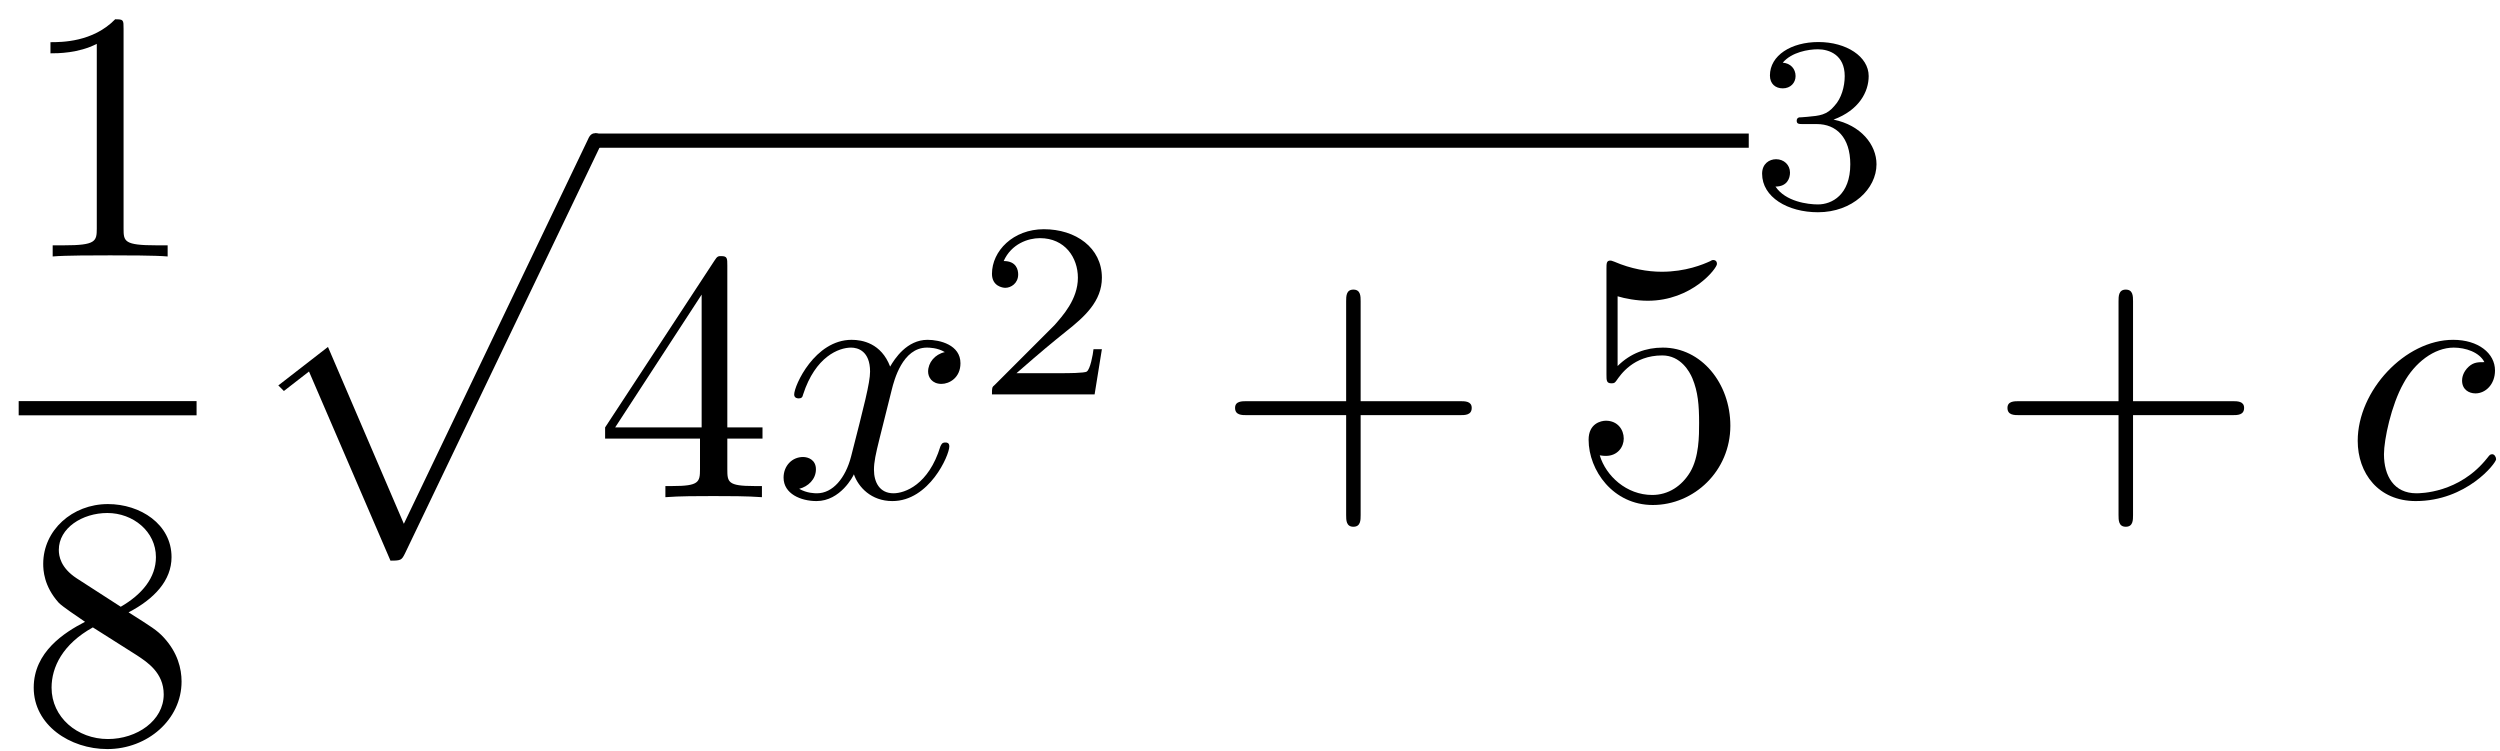
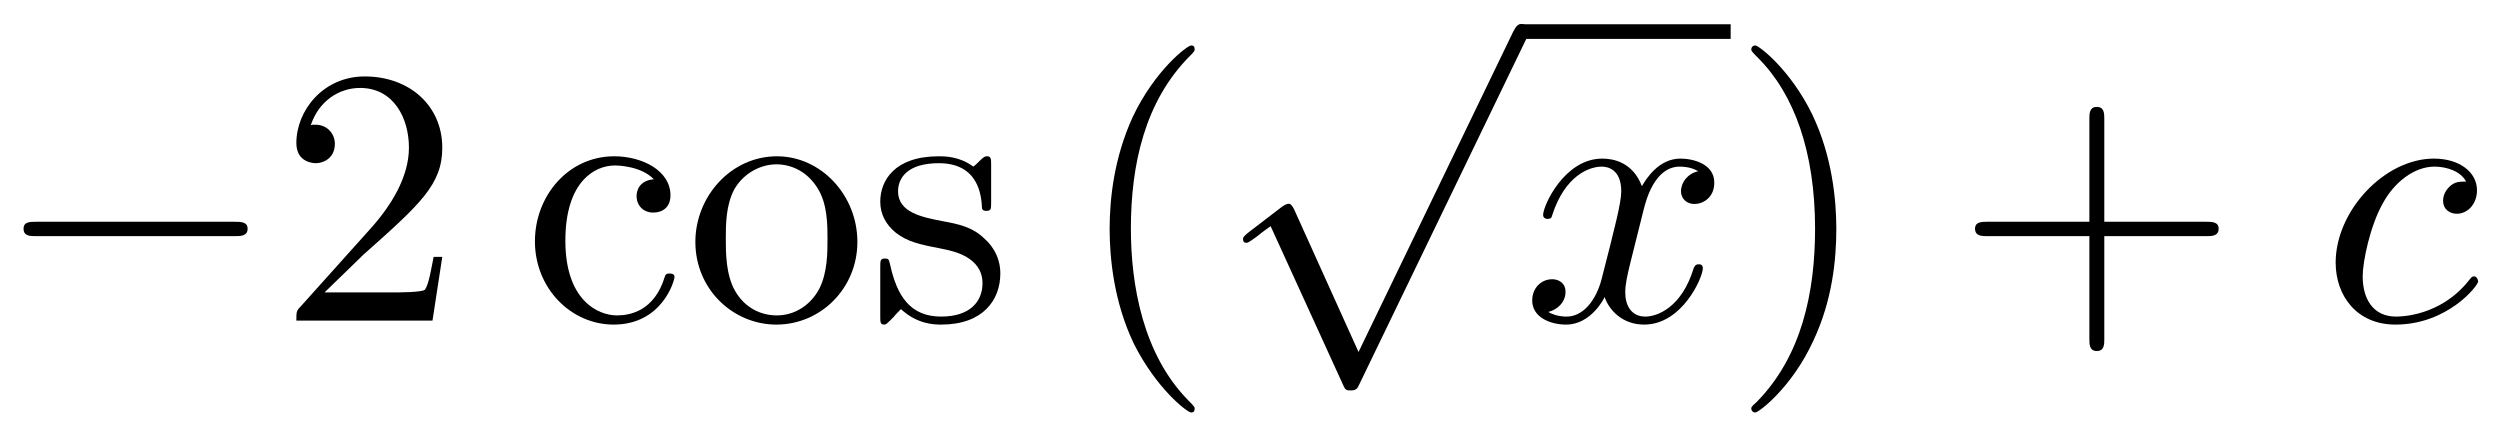
- <svg xmlns="http://www.w3.org/2000/svg" xmlns:xlink="http://www.w3.org/1999/xlink" width="70pt" height="21pt" viewBox="0 0 70 21" version="1.1">
+ <svg xmlns="http://www.w3.org/2000/svg" xmlns:xlink="http://www.w3.org/1999/xlink" width="68pt" height="12pt" viewBox="0 0 68 12" version="1.1">
  <defs>
    <g>
      <symbol overflow="visible" id="glyph0-0">
        <path style="stroke:none;" d="" />
      </symbol>
      <symbol overflow="visible" id="glyph0-1">
-         <path style="stroke:none;" d="M 2.938 -6.375 C 2.938 -6.625 2.938 -6.641 2.703 -6.641 C 2.078 -6 1.203 -6 0.891 -6 L 0.891 -5.688 C 1.094 -5.688 1.672 -5.688 2.188 -5.953 L 2.188 -0.781 C 2.188 -0.422 2.156 -0.312 1.266 -0.312 L 0.953 -0.312 L 0.953 0 C 1.297 -0.031 2.156 -0.031 2.562 -0.031 C 2.953 -0.031 3.828 -0.031 4.172 0 L 4.172 -0.312 L 3.859 -0.312 C 2.953 -0.312 2.938 -0.422 2.938 -0.781 Z M 2.938 -6.375 " />
+         <path style="stroke:none;" d="M 6.562 -2.297 C 6.734 -2.297 6.922 -2.297 6.922 -2.5 C 6.922 -2.688 6.734 -2.688 6.562 -2.688 L 1.172 -2.688 C 1 -2.688 0.828 -2.688 0.828 -2.5 C 0.828 -2.297 1 -2.297 1.172 -2.297 Z M 6.562 -2.297 " />
      </symbol>
      <symbol overflow="visible" id="glyph0-2">
-         <path style="stroke:none;" d="M 1.625 -4.562 C 1.172 -4.859 1.125 -5.188 1.125 -5.359 C 1.125 -5.969 1.781 -6.391 2.484 -6.391 C 3.203 -6.391 3.844 -5.875 3.844 -5.156 C 3.844 -4.578 3.453 -4.109 2.859 -3.766 Z M 3.078 -3.609 C 3.797 -3.984 4.281 -4.5 4.281 -5.156 C 4.281 -6.078 3.406 -6.641 2.5 -6.641 C 1.5 -6.641 0.688 -5.906 0.688 -4.969 C 0.688 -4.797 0.703 -4.344 1.125 -3.875 C 1.234 -3.766 1.609 -3.516 1.859 -3.344 C 1.281 -3.047 0.422 -2.5 0.422 -1.5 C 0.422 -0.453 1.438 0.219 2.484 0.219 C 3.609 0.219 4.562 -0.609 4.562 -1.672 C 4.562 -2.031 4.453 -2.484 4.062 -2.906 C 3.875 -3.109 3.719 -3.203 3.078 -3.609 Z M 2.078 -3.188 L 3.312 -2.406 C 3.594 -2.219 4.062 -1.922 4.062 -1.312 C 4.062 -0.578 3.312 -0.062 2.5 -0.062 C 1.641 -0.062 0.922 -0.672 0.922 -1.5 C 0.922 -2.078 1.234 -2.719 2.078 -3.188 Z M 2.078 -3.188 " />
-       </symbol>
-       <symbol overflow="visible" id="glyph0-3">
-         <path style="stroke:none;" d="M 2.938 -1.641 L 2.938 -0.781 C 2.938 -0.422 2.906 -0.312 2.172 -0.312 L 1.969 -0.312 L 1.969 0 C 2.375 -0.031 2.891 -0.031 3.312 -0.031 C 3.734 -0.031 4.25 -0.031 4.672 0 L 4.672 -0.312 L 4.453 -0.312 C 3.719 -0.312 3.703 -0.422 3.703 -0.781 L 3.703 -1.641 L 4.688 -1.641 L 4.688 -1.953 L 3.703 -1.953 L 3.703 -6.484 C 3.703 -6.688 3.703 -6.75 3.531 -6.75 C 3.453 -6.75 3.422 -6.75 3.344 -6.625 L 0.281 -1.953 L 0.281 -1.641 Z M 2.984 -1.953 L 0.562 -1.953 L 2.984 -5.672 Z M 2.984 -1.953 " />
-       </symbol>
-       <symbol overflow="visible" id="glyph0-4">
-         <path style="stroke:none;" d="M 4.078 -2.297 L 6.859 -2.297 C 7 -2.297 7.188 -2.297 7.188 -2.5 C 7.188 -2.688 7 -2.688 6.859 -2.688 L 4.078 -2.688 L 4.078 -5.484 C 4.078 -5.625 4.078 -5.812 3.875 -5.812 C 3.672 -5.812 3.672 -5.625 3.672 -5.484 L 3.672 -2.688 L 0.891 -2.688 C 0.75 -2.688 0.562 -2.688 0.562 -2.5 C 0.562 -2.297 0.75 -2.297 0.891 -2.297 L 3.672 -2.297 L 3.672 0.5 C 3.672 0.641 3.672 0.828 3.875 0.828 C 4.078 0.828 4.078 0.641 4.078 0.5 Z M 4.078 -2.297 " />
-       </symbol>
-       <symbol overflow="visible" id="glyph0-5">
-         <path style="stroke:none;" d="M 4.469 -2 C 4.469 -3.188 3.656 -4.188 2.578 -4.188 C 2.109 -4.188 1.672 -4.031 1.312 -3.672 L 1.312 -5.625 C 1.516 -5.562 1.844 -5.5 2.156 -5.5 C 3.391 -5.5 4.094 -6.406 4.094 -6.531 C 4.094 -6.594 4.062 -6.641 3.984 -6.641 C 3.984 -6.641 3.953 -6.641 3.906 -6.609 C 3.703 -6.516 3.219 -6.312 2.547 -6.312 C 2.156 -6.312 1.688 -6.391 1.219 -6.594 C 1.141 -6.625 1.125 -6.625 1.109 -6.625 C 1 -6.625 1 -6.547 1 -6.391 L 1 -3.438 C 1 -3.266 1 -3.188 1.141 -3.188 C 1.219 -3.188 1.234 -3.203 1.281 -3.266 C 1.391 -3.422 1.75 -3.969 2.562 -3.969 C 3.078 -3.969 3.328 -3.516 3.406 -3.328 C 3.562 -2.953 3.594 -2.578 3.594 -2.078 C 3.594 -1.719 3.594 -1.125 3.344 -0.703 C 3.109 -0.312 2.734 -0.062 2.281 -0.062 C 1.562 -0.062 0.984 -0.594 0.812 -1.172 C 0.844 -1.172 0.875 -1.156 0.984 -1.156 C 1.312 -1.156 1.484 -1.406 1.484 -1.641 C 1.484 -1.891 1.312 -2.141 0.984 -2.141 C 0.844 -2.141 0.5 -2.062 0.5 -1.609 C 0.5 -0.75 1.188 0.219 2.297 0.219 C 3.453 0.219 4.469 -0.734 4.469 -2 Z M 4.469 -2 " />
+         <path style="stroke:none;" d="M 3.875 8.516 L 2.125 4.641 C 2.047 4.484 2 4.484 1.969 4.484 C 1.969 4.484 1.906 4.484 1.797 4.562 L 0.859 5.281 C 0.734 5.391 0.734 5.406 0.734 5.438 C 0.734 5.5 0.75 5.547 0.828 5.547 C 0.891 5.547 1.062 5.406 1.172 5.328 C 1.219 5.281 1.375 5.172 1.484 5.094 L 3.453 9.406 C 3.516 9.562 3.562 9.562 3.656 9.562 C 3.812 9.562 3.844 9.516 3.906 9.375 L 8.438 0 C 8.5 -0.141 8.5 -0.172 8.5 -0.203 C 8.5 -0.297 8.422 -0.406 8.297 -0.406 C 8.219 -0.406 8.156 -0.344 8.078 -0.188 Z M 3.875 8.516 " />
      </symbol>
      <symbol overflow="visible" id="glyph1-0">
        <path style="stroke:none;" d="" />
      </symbol>
      <symbol overflow="visible" id="glyph1-1">
-         <path style="stroke:none;" d="M 4.234 11.562 C 4.531 11.562 4.547 11.547 4.641 11.359 L 10.094 -0.016 C 10.172 -0.156 10.172 -0.172 10.172 -0.203 C 10.172 -0.312 10.094 -0.406 9.969 -0.406 C 9.844 -0.406 9.797 -0.312 9.75 -0.203 L 4.609 10.531 L 2.484 5.578 L 1.094 6.656 L 1.25 6.812 L 1.953 6.266 Z M 4.234 11.562 " />
+         <path style="stroke:none;" d="M 1.266 -0.766 L 2.328 -1.797 C 3.875 -3.172 4.469 -3.703 4.469 -4.703 C 4.469 -5.844 3.578 -6.641 2.359 -6.641 C 1.234 -6.641 0.5 -5.719 0.5 -4.828 C 0.5 -4.281 1 -4.281 1.031 -4.281 C 1.203 -4.281 1.547 -4.391 1.547 -4.812 C 1.547 -5.062 1.359 -5.328 1.016 -5.328 C 0.938 -5.328 0.922 -5.328 0.891 -5.312 C 1.109 -5.969 1.656 -6.328 2.234 -6.328 C 3.141 -6.328 3.562 -5.516 3.562 -4.703 C 3.562 -3.906 3.078 -3.125 2.516 -2.5 L 0.609 -0.375 C 0.5 -0.266 0.5 -0.234 0.5 0 L 4.203 0 L 4.469 -1.734 L 4.234 -1.734 C 4.172 -1.438 4.109 -1 4 -0.844 C 3.938 -0.766 3.281 -0.766 3.062 -0.766 Z M 1.266 -0.766 " />
+       </symbol>
+       <symbol overflow="visible" id="glyph1-2">
+         <path style="stroke:none;" d="M 1.172 -2.172 C 1.172 -3.797 1.984 -4.219 2.516 -4.219 C 2.609 -4.219 3.234 -4.203 3.578 -3.844 C 3.172 -3.812 3.109 -3.516 3.109 -3.391 C 3.109 -3.125 3.297 -2.938 3.562 -2.938 C 3.828 -2.938 4.031 -3.094 4.031 -3.406 C 4.031 -4.078 3.266 -4.469 2.5 -4.469 C 1.25 -4.469 0.344 -3.391 0.344 -2.156 C 0.344 -0.875 1.328 0.109 2.484 0.109 C 3.812 0.109 4.141 -1.094 4.141 -1.188 C 4.141 -1.281 4.031 -1.281 4 -1.281 C 3.922 -1.281 3.891 -1.25 3.875 -1.188 C 3.594 -0.266 2.938 -0.141 2.578 -0.141 C 2.047 -0.141 1.172 -0.562 1.172 -2.172 Z M 1.172 -2.172 " />
+       </symbol>
+       <symbol overflow="visible" id="glyph1-3">
+         <path style="stroke:none;" d="M 4.688 -2.141 C 4.688 -3.406 3.703 -4.469 2.5 -4.469 C 1.25 -4.469 0.281 -3.375 0.281 -2.141 C 0.281 -0.844 1.312 0.109 2.484 0.109 C 3.688 0.109 4.688 -0.875 4.688 -2.141 Z M 2.5 -0.141 C 2.062 -0.141 1.625 -0.344 1.359 -0.812 C 1.109 -1.25 1.109 -1.859 1.109 -2.219 C 1.109 -2.609 1.109 -3.141 1.344 -3.578 C 1.609 -4.031 2.078 -4.25 2.484 -4.25 C 2.922 -4.25 3.344 -4.031 3.609 -3.594 C 3.875 -3.172 3.875 -2.594 3.875 -2.219 C 3.875 -1.859 3.875 -1.312 3.656 -0.875 C 3.422 -0.422 2.984 -0.141 2.5 -0.141 Z M 2.5 -0.141 " />
+       </symbol>
+       <symbol overflow="visible" id="glyph1-4">
+         <path style="stroke:none;" d="M 2.078 -1.938 C 2.297 -1.891 3.109 -1.734 3.109 -1.016 C 3.109 -0.516 2.766 -0.109 1.984 -0.109 C 1.141 -0.109 0.781 -0.672 0.594 -1.531 C 0.562 -1.656 0.562 -1.688 0.453 -1.688 C 0.328 -1.688 0.328 -1.625 0.328 -1.453 L 0.328 -0.125 C 0.328 0.047 0.328 0.109 0.438 0.109 C 0.484 0.109 0.5 0.094 0.688 -0.094 C 0.703 -0.109 0.703 -0.125 0.891 -0.312 C 1.328 0.094 1.781 0.109 1.984 0.109 C 3.125 0.109 3.594 -0.562 3.594 -1.281 C 3.594 -1.797 3.297 -2.109 3.172 -2.219 C 2.844 -2.547 2.453 -2.625 2.031 -2.703 C 1.469 -2.812 0.812 -2.938 0.812 -3.516 C 0.812 -3.875 1.062 -4.281 1.922 -4.281 C 3.016 -4.281 3.078 -3.375 3.094 -3.078 C 3.094 -2.984 3.188 -2.984 3.203 -2.984 C 3.344 -2.984 3.344 -3.031 3.344 -3.219 L 3.344 -4.234 C 3.344 -4.391 3.344 -4.469 3.234 -4.469 C 3.188 -4.469 3.156 -4.469 3.031 -4.344 C 3 -4.312 2.906 -4.219 2.859 -4.188 C 2.484 -4.469 2.078 -4.469 1.922 -4.469 C 0.703 -4.469 0.328 -3.797 0.328 -3.234 C 0.328 -2.891 0.484 -2.609 0.75 -2.391 C 1.078 -2.141 1.359 -2.078 2.078 -1.938 Z M 2.078 -1.938 " />
+       </symbol>
+       <symbol overflow="visible" id="glyph1-5">
+         <path style="stroke:none;" d="M 3.297 2.391 C 3.297 2.359 3.297 2.344 3.125 2.172 C 1.891 0.922 1.562 -0.969 1.562 -2.5 C 1.562 -4.234 1.938 -5.969 3.172 -7.203 C 3.297 -7.328 3.297 -7.344 3.297 -7.375 C 3.297 -7.453 3.266 -7.484 3.203 -7.484 C 3.094 -7.484 2.203 -6.797 1.609 -5.531 C 1.109 -4.438 0.984 -3.328 0.984 -2.5 C 0.984 -1.719 1.094 -0.516 1.641 0.625 C 2.25 1.844 3.094 2.5 3.203 2.5 C 3.266 2.5 3.297 2.469 3.297 2.391 Z M 3.297 2.391 " />
+       </symbol>
+       <symbol overflow="visible" id="glyph1-6">
+         <path style="stroke:none;" d="M 2.875 -2.5 C 2.875 -3.266 2.766 -4.469 2.219 -5.609 C 1.625 -6.828 0.766 -7.484 0.672 -7.484 C 0.609 -7.484 0.562 -7.438 0.562 -7.375 C 0.562 -7.344 0.562 -7.328 0.75 -7.141 C 1.734 -6.156 2.297 -4.578 2.297 -2.5 C 2.297 -0.781 1.938 0.969 0.703 2.219 C 0.562 2.344 0.562 2.359 0.562 2.391 C 0.562 2.453 0.609 2.5 0.672 2.5 C 0.766 2.5 1.672 1.812 2.25 0.547 C 2.766 -0.547 2.875 -1.656 2.875 -2.5 Z M 2.875 -2.5 " />
+       </symbol>
+       <symbol overflow="visible" id="glyph1-7">
+         <path style="stroke:none;" d="M 4.078 -2.297 L 6.859 -2.297 C 7 -2.297 7.188 -2.297 7.188 -2.5 C 7.188 -2.688 7 -2.688 6.859 -2.688 L 4.078 -2.688 L 4.078 -5.484 C 4.078 -5.625 4.078 -5.812 3.875 -5.812 C 3.672 -5.812 3.672 -5.625 3.672 -5.484 L 3.672 -2.688 L 0.891 -2.688 C 0.75 -2.688 0.562 -2.688 0.562 -2.5 C 0.562 -2.297 0.75 -2.297 0.891 -2.297 L 3.672 -2.297 L 3.672 0.5 C 3.672 0.641 3.672 0.828 3.875 0.828 C 4.078 0.828 4.078 0.641 4.078 0.5 Z M 4.078 -2.297 " />
      </symbol>
      <symbol overflow="visible" id="glyph2-0">
        <path style="stroke:none;" d="" />
      </symbol>
      <symbol overflow="visible" id="glyph2-1">
        <path style="stroke:none;" d="M 3.328 -3.016 C 3.391 -3.266 3.625 -4.188 4.312 -4.188 C 4.359 -4.188 4.609 -4.188 4.812 -4.062 C 4.531 -4 4.344 -3.766 4.344 -3.516 C 4.344 -3.359 4.453 -3.172 4.719 -3.172 C 4.938 -3.172 5.25 -3.344 5.25 -3.75 C 5.25 -4.266 4.672 -4.406 4.328 -4.406 C 3.75 -4.406 3.406 -3.875 3.281 -3.656 C 3.031 -4.312 2.5 -4.406 2.203 -4.406 C 1.172 -4.406 0.594 -3.125 0.594 -2.875 C 0.594 -2.766 0.703 -2.766 0.719 -2.766 C 0.797 -2.766 0.828 -2.797 0.844 -2.875 C 1.188 -3.938 1.844 -4.188 2.188 -4.188 C 2.375 -4.188 2.719 -4.094 2.719 -3.516 C 2.719 -3.203 2.547 -2.547 2.188 -1.141 C 2.031 -0.531 1.672 -0.109 1.234 -0.109 C 1.172 -0.109 0.953 -0.109 0.734 -0.234 C 0.984 -0.297 1.203 -0.5 1.203 -0.781 C 1.203 -1.047 0.984 -1.125 0.844 -1.125 C 0.531 -1.125 0.297 -0.875 0.297 -0.547 C 0.297 -0.094 0.781 0.109 1.219 0.109 C 1.891 0.109 2.25 -0.594 2.266 -0.641 C 2.391 -0.281 2.75 0.109 3.344 0.109 C 4.375 0.109 4.938 -1.172 4.938 -1.422 C 4.938 -1.531 4.859 -1.531 4.828 -1.531 C 4.734 -1.531 4.719 -1.484 4.688 -1.422 C 4.359 -0.344 3.688 -0.109 3.375 -0.109 C 2.984 -0.109 2.828 -0.422 2.828 -0.766 C 2.828 -0.984 2.875 -1.203 2.984 -1.641 Z M 3.328 -3.016 " />
      </symbol>
      <symbol overflow="visible" id="glyph2-2">
        <path style="stroke:none;" d="M 3.953 -3.781 C 3.781 -3.781 3.656 -3.781 3.516 -3.656 C 3.344 -3.5 3.328 -3.328 3.328 -3.266 C 3.328 -3.016 3.516 -2.906 3.703 -2.906 C 3.984 -2.906 4.25 -3.156 4.25 -3.547 C 4.25 -4.031 3.781 -4.406 3.078 -4.406 C 1.734 -4.406 0.406 -2.984 0.406 -1.578 C 0.406 -0.672 0.984 0.109 2.031 0.109 C 3.453 0.109 4.281 -0.953 4.281 -1.062 C 4.281 -1.125 4.234 -1.203 4.172 -1.203 C 4.109 -1.203 4.094 -1.172 4.031 -1.094 C 3.25 -0.109 2.156 -0.109 2.047 -0.109 C 1.422 -0.109 1.141 -0.594 1.141 -1.203 C 1.141 -1.609 1.344 -2.578 1.688 -3.188 C 2 -3.766 2.547 -4.188 3.094 -4.188 C 3.422 -4.188 3.812 -4.062 3.953 -3.781 Z M 3.953 -3.781 " />
      </symbol>
-       <symbol overflow="visible" id="glyph3-0">
-         <path style="stroke:none;" d="" />
-       </symbol>
-       <symbol overflow="visible" id="glyph3-1">
-         <path style="stroke:none;" d="M 3.516 -1.266 L 3.281 -1.266 C 3.266 -1.109 3.188 -0.703 3.094 -0.641 C 3.047 -0.594 2.516 -0.594 2.406 -0.594 L 1.125 -0.594 C 1.859 -1.234 2.109 -1.438 2.516 -1.766 C 3.031 -2.172 3.516 -2.609 3.516 -3.266 C 3.516 -4.109 2.781 -4.625 1.891 -4.625 C 1.031 -4.625 0.438 -4.016 0.438 -3.375 C 0.438 -3.031 0.734 -2.984 0.812 -2.984 C 0.969 -2.984 1.172 -3.109 1.172 -3.359 C 1.172 -3.484 1.125 -3.734 0.766 -3.734 C 0.984 -4.219 1.453 -4.375 1.781 -4.375 C 2.484 -4.375 2.844 -3.828 2.844 -3.266 C 2.844 -2.656 2.406 -2.188 2.188 -1.938 L 0.516 -0.266 C 0.438 -0.203 0.438 -0.188 0.438 0 L 3.312 0 Z M 3.516 -1.266 " />
-       </symbol>
-       <symbol overflow="visible" id="glyph3-2">
-         <path style="stroke:none;" d="M 1.906 -2.328 C 2.453 -2.328 2.844 -1.953 2.844 -1.203 C 2.844 -0.344 2.328 -0.078 1.938 -0.078 C 1.656 -0.078 1.031 -0.156 0.75 -0.578 C 1.078 -0.578 1.156 -0.812 1.156 -0.969 C 1.156 -1.188 0.984 -1.344 0.766 -1.344 C 0.578 -1.344 0.375 -1.219 0.375 -0.938 C 0.375 -0.281 1.094 0.141 1.938 0.141 C 2.906 0.141 3.578 -0.516 3.578 -1.203 C 3.578 -1.75 3.141 -2.297 2.375 -2.453 C 3.094 -2.719 3.359 -3.234 3.359 -3.672 C 3.359 -4.219 2.734 -4.625 1.953 -4.625 C 1.188 -4.625 0.594 -4.25 0.594 -3.688 C 0.594 -3.453 0.75 -3.328 0.953 -3.328 C 1.172 -3.328 1.312 -3.484 1.312 -3.672 C 1.312 -3.875 1.172 -4.031 0.953 -4.047 C 1.203 -4.344 1.672 -4.422 1.938 -4.422 C 2.25 -4.422 2.688 -4.266 2.688 -3.672 C 2.688 -3.375 2.594 -3.047 2.406 -2.844 C 2.188 -2.578 1.984 -2.562 1.641 -2.531 C 1.469 -2.516 1.453 -2.516 1.422 -2.516 C 1.406 -2.516 1.344 -2.5 1.344 -2.422 C 1.344 -2.328 1.406 -2.328 1.531 -2.328 Z M 1.906 -2.328 " />
-       </symbol>
    </g>
  </defs>
  <g id="surface1">
    <g style="fill:rgb(0%,0%,0%);fill-opacity:1;">
-       <use xlink:href="#glyph0-1" x="0.522" y="7.181" />
-     </g>
-     <path style="fill:none;stroke-width:0.398;stroke-linecap:butt;stroke-linejoin:miter;stroke:rgb(0%,0%,0%);stroke-opacity:1;stroke-miterlimit:10;" d="M 0.001 0 L 4.982 0 " transform="matrix(1,0,0,-1,0.522,11.43)" />
-     <g style="fill:rgb(0%,0%,0%);fill-opacity:1;">
-       <use xlink:href="#glyph0-2" x="0.522" y="20.755" />
+       <use xlink:href="#glyph0-1" x="-0.187" y="8.72" />
    </g>
    <g style="fill:rgb(0%,0%,0%);fill-opacity:1;">
-       <use xlink:href="#glyph1-1" x="6.699" y="4.136" />
-     </g>
-     <path style="fill:none;stroke-width:0.398;stroke-linecap:butt;stroke-linejoin:miter;stroke:rgb(0%,0%,0%);stroke-opacity:1;stroke-miterlimit:10;" d="M -0.002 -0.001 L 32.303 -0.001 " transform="matrix(1,0,0,-1,16.662,3.937)" />
-     <g style="fill:rgb(0%,0%,0%);fill-opacity:1;">
-       <use xlink:href="#glyph0-3" x="16.662" y="13.921" />
+       <use xlink:href="#glyph1-1" x="7.561" y="8.72" />
    </g>
    <g style="fill:rgb(0%,0%,0%);fill-opacity:1;">
-       <use xlink:href="#glyph2-1" x="21.643" y="13.921" />
+       <use xlink:href="#glyph1-2" x="14.206" y="8.72" />
+       <use xlink:href="#glyph1-3" x="18.633" y="8.72" />
+       <use xlink:href="#glyph1-4" x="23.615" y="8.72" />
    </g>
    <g style="fill:rgb(0%,0%,0%);fill-opacity:1;">
-       <use xlink:href="#glyph3-1" x="27.337" y="11.043" />
+       <use xlink:href="#glyph1-5" x="29.198" y="8.72" />
    </g>
    <g style="fill:rgb(0%,0%,0%);fill-opacity:1;">
-       <use xlink:href="#glyph0-4" x="34.02" y="13.921" />
+       <use xlink:href="#glyph0-2" x="33.077" y="1.058" />
+     </g>
+     <path style="fill:none;stroke-width:0.398;stroke-linecap:butt;stroke-linejoin:miter;stroke:rgb(0%,0%,0%);stroke-opacity:1;stroke-miterlimit:10;" d="M -0 -0.001 L 5.695 -0.001 " transform="matrix(1,0,0,-1,41.379,0.858)" />
+     <g style="fill:rgb(0%,0%,0%);fill-opacity:1;">
+       <use xlink:href="#glyph2-1" x="41.379" y="8.72" />
    </g>
    <g style="fill:rgb(0%,0%,0%);fill-opacity:1;">
-       <use xlink:href="#glyph0-5" x="43.981" y="13.921" />
+       <use xlink:href="#glyph1-6" x="47.073" y="8.72" />
    </g>
    <g style="fill:rgb(0%,0%,0%);fill-opacity:1;">
-       <use xlink:href="#glyph3-2" x="48.964" y="5.802" />
+       <use xlink:href="#glyph1-7" x="53.159" y="8.72" />
    </g>
    <g style="fill:rgb(0%,0%,0%);fill-opacity:1;">
-       <use xlink:href="#glyph0-4" x="55.647" y="13.921" />
-     </g>
-     <g style="fill:rgb(0%,0%,0%);fill-opacity:1;">
-       <use xlink:href="#glyph2-2" x="65.61" y="13.921" />
+       <use xlink:href="#glyph2-2" x="63.124" y="8.72" />
    </g>
  </g>
</svg>
